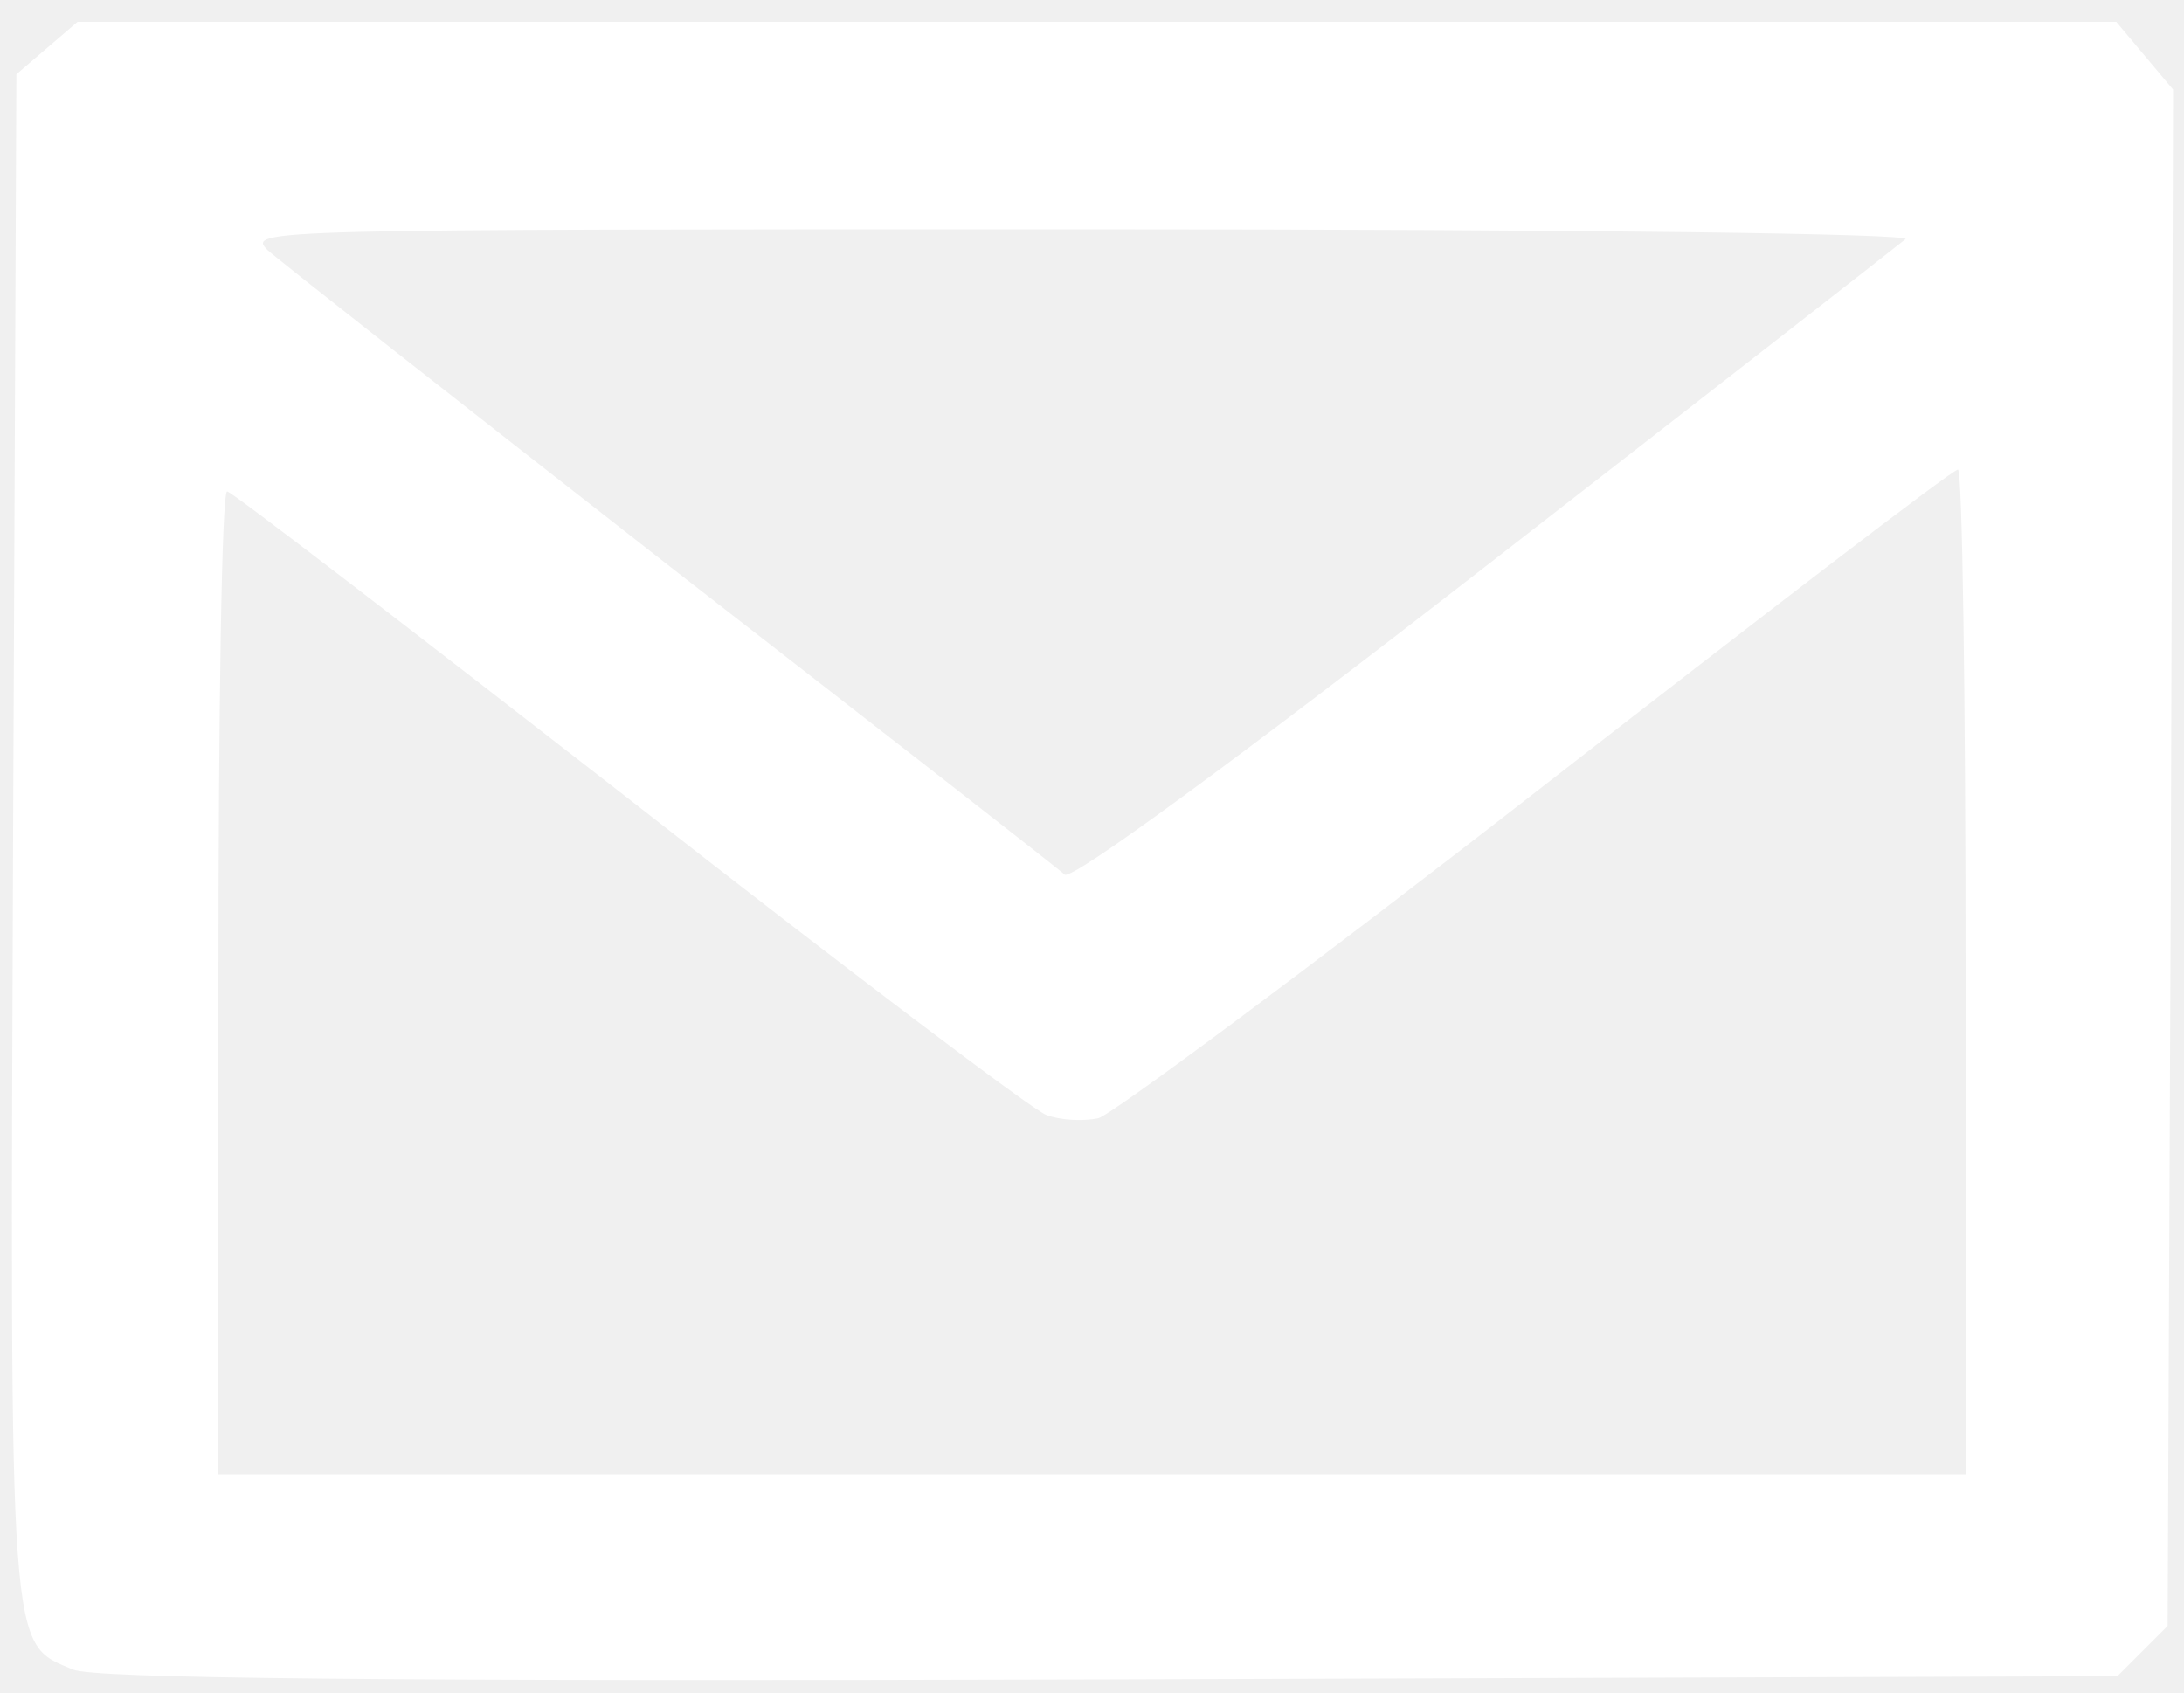
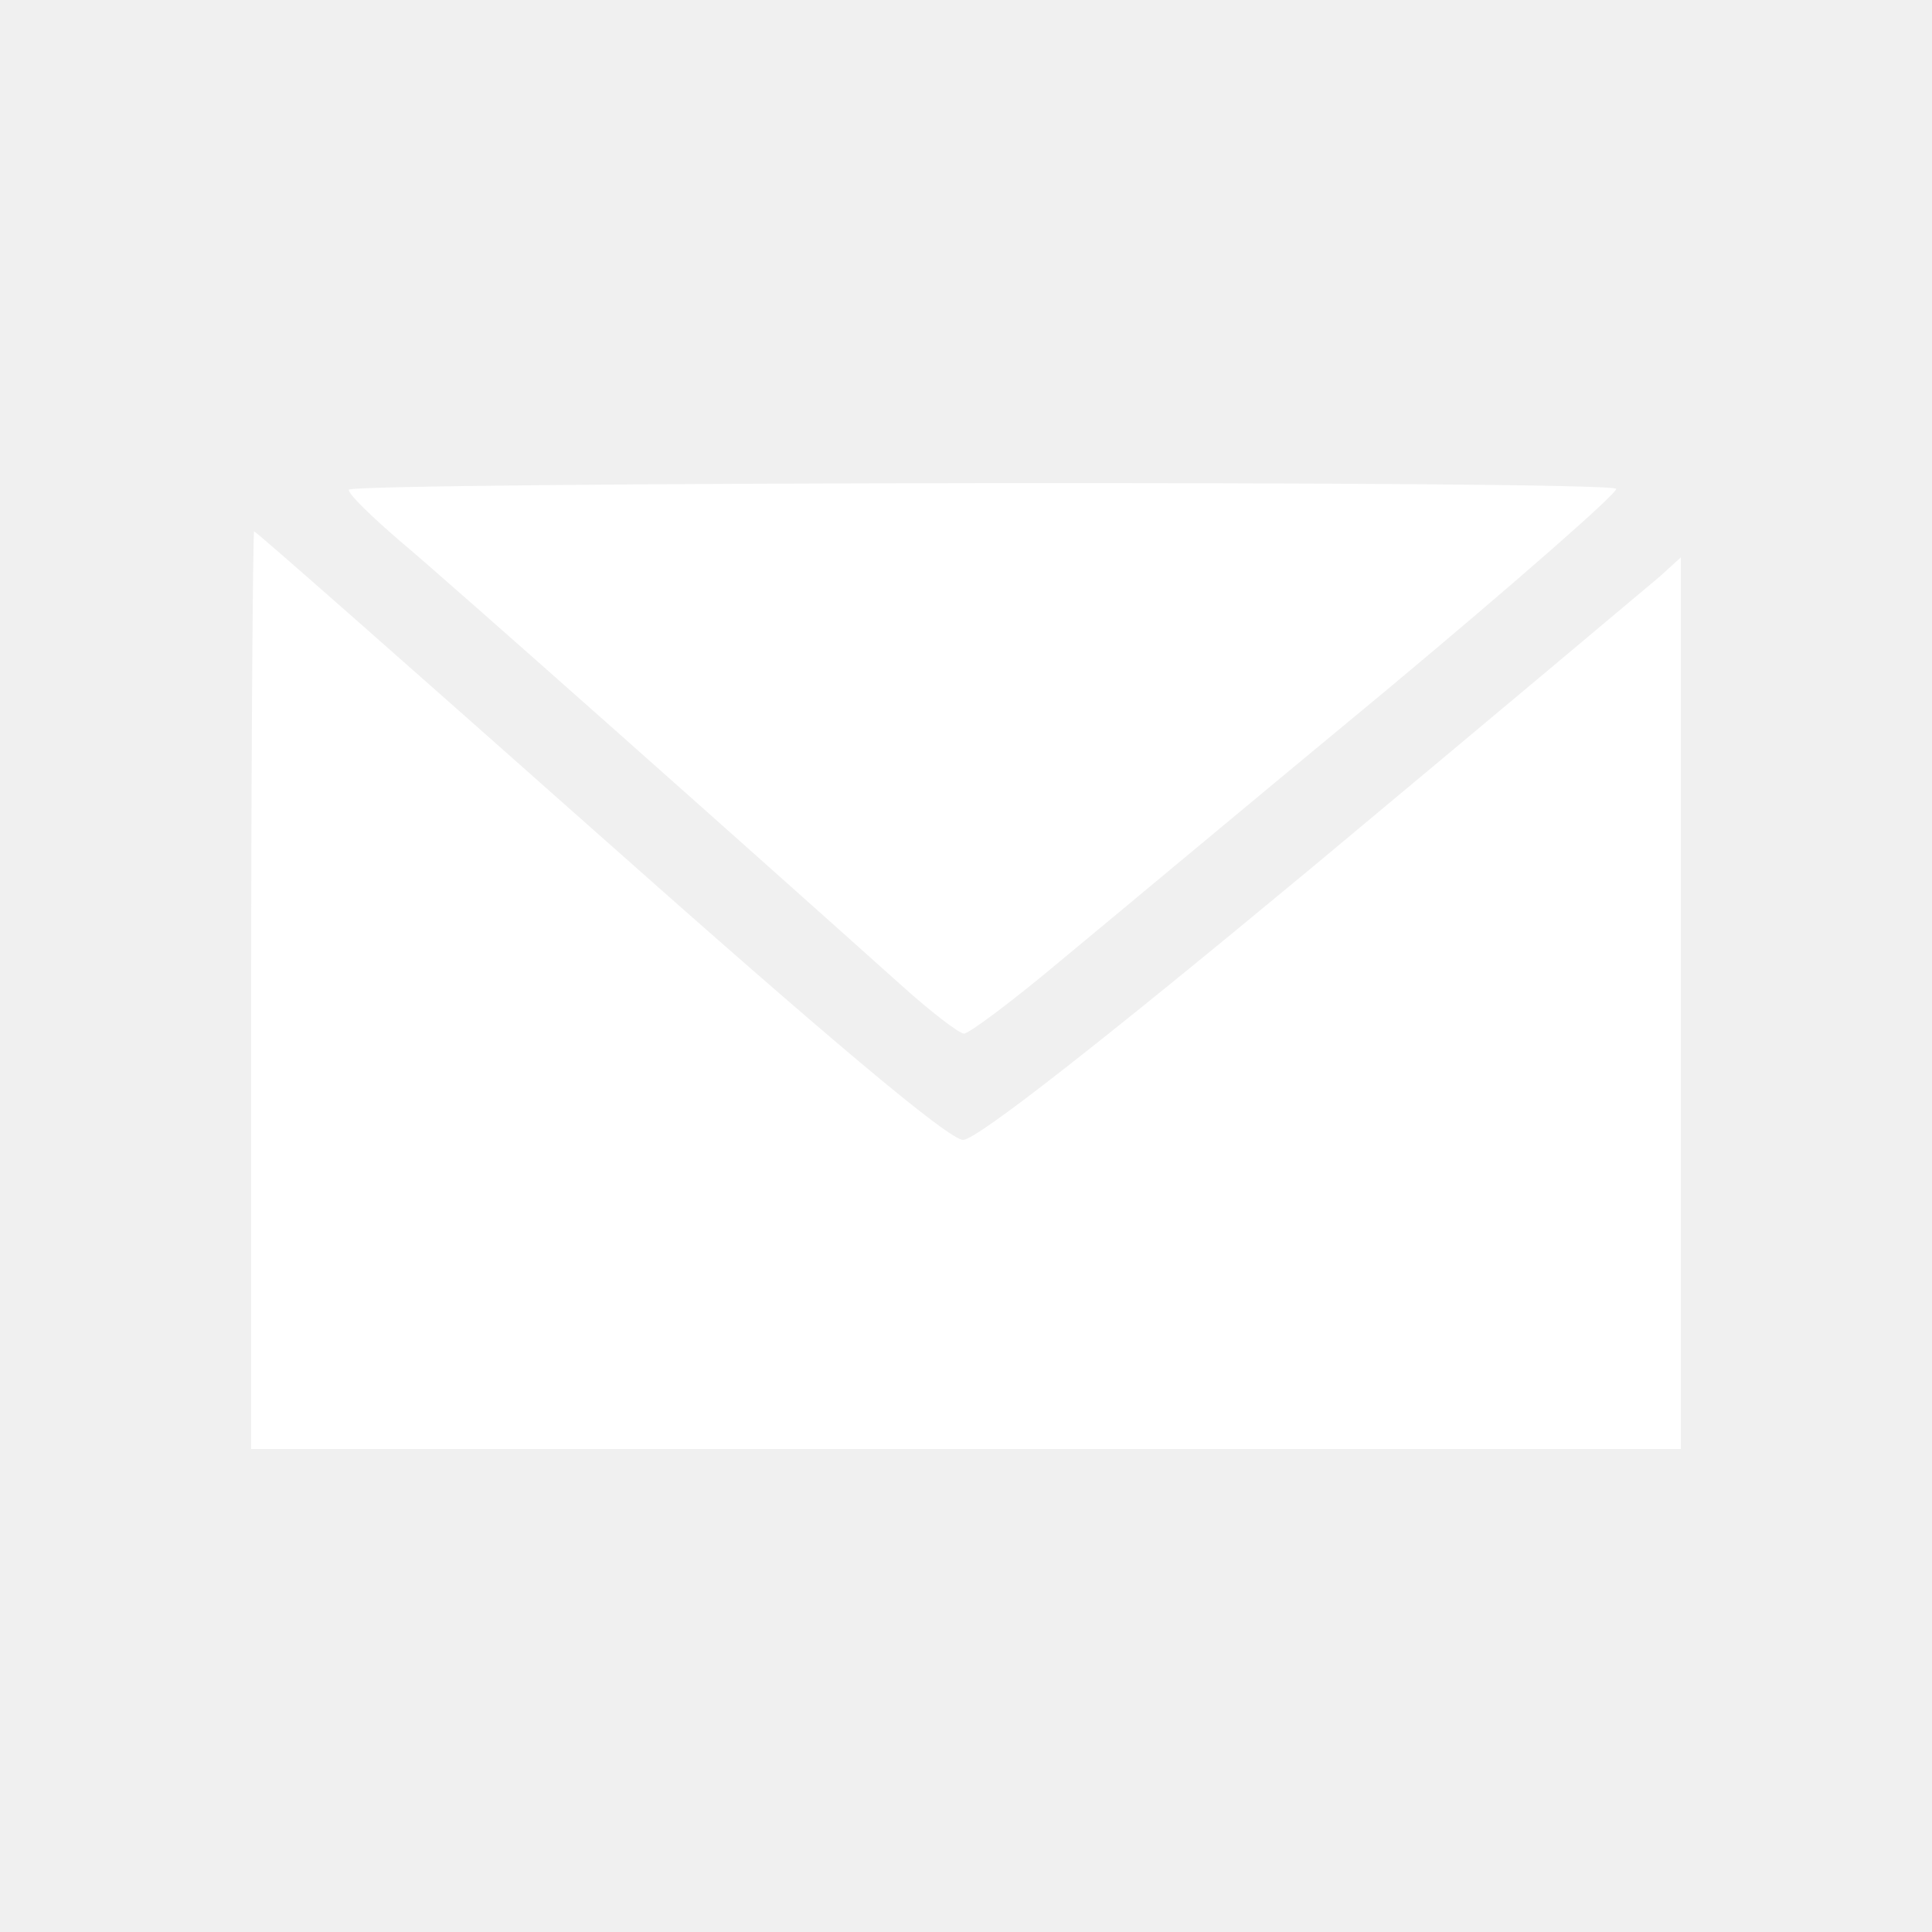
- <svg xmlns="http://www.w3.org/2000/svg" version="1.0" width="200pt" height="155pt" viewBox="0 0 200 155" preserveAspectRatio="xMidYMid meet">
-   <g transform="translate(0,155) scale(0.1,-0.1)" fill="#ffffff" stroke="none">
-     <path d="M43 1506 l-28 -24 -3 -696 c-3 -761 -4 -740 55 -765 21 -8 269 -11 950 -9 l922 3 23 23 23 23 3 703 2 704 -26 31 -26 31 -933 0 -934 0 -28 -24z m1702 -175 c-6 -5 -179 -140 -385 -300 -229 -178 -378 -287 -385 -282 -5 5 -167 131 -360 281 -192 150 -359 281 -370 291 -19 19 -5 19 745 19 470 0 760 -4 755 -9z m55 -671 l0 -460 -800 0 -800 0 0 450 c0 248 3 450 8 450 4 0 169 -127 367 -281 198 -155 370 -285 383 -290 13 -5 34 -6 48 -3 13 4 194 138 402 300 207 161 380 294 385 294 4 0 7 -207 7 -460z" />
+ <svg xmlns="http://www.w3.org/2000/svg" version="1.0" width="200pt" height="200pt" viewBox="0 0 200 200" preserveAspectRatio="xMidYMid meet">
+   <g transform="translate(0,200) scale(0.1,-0.1)" fill="#ffffff" stroke="none">
+     <path d="M361 1493 c0 -5 24 -28 53 -53 48 -40 373 -329 518 -459 31 -28 61 -51 66 -51 5 0 52 35 103 78 52 43 203 169 336 279 133 111 239 204 236 207 -9 9 -1313 7 -1312 -1z" />
+     <path d="M260 975 l0 -475 740 0 740 0 0 462 0 461 -22 -20 c-13 -11 -175 -147 -361 -302 -217 -180 -346 -281 -360 -281 -15 0 -143 108 -376 315 -195 173 -356 315 -358 315 -1 0 -3 -214 -3 -475z" />
  </g>
</svg>
